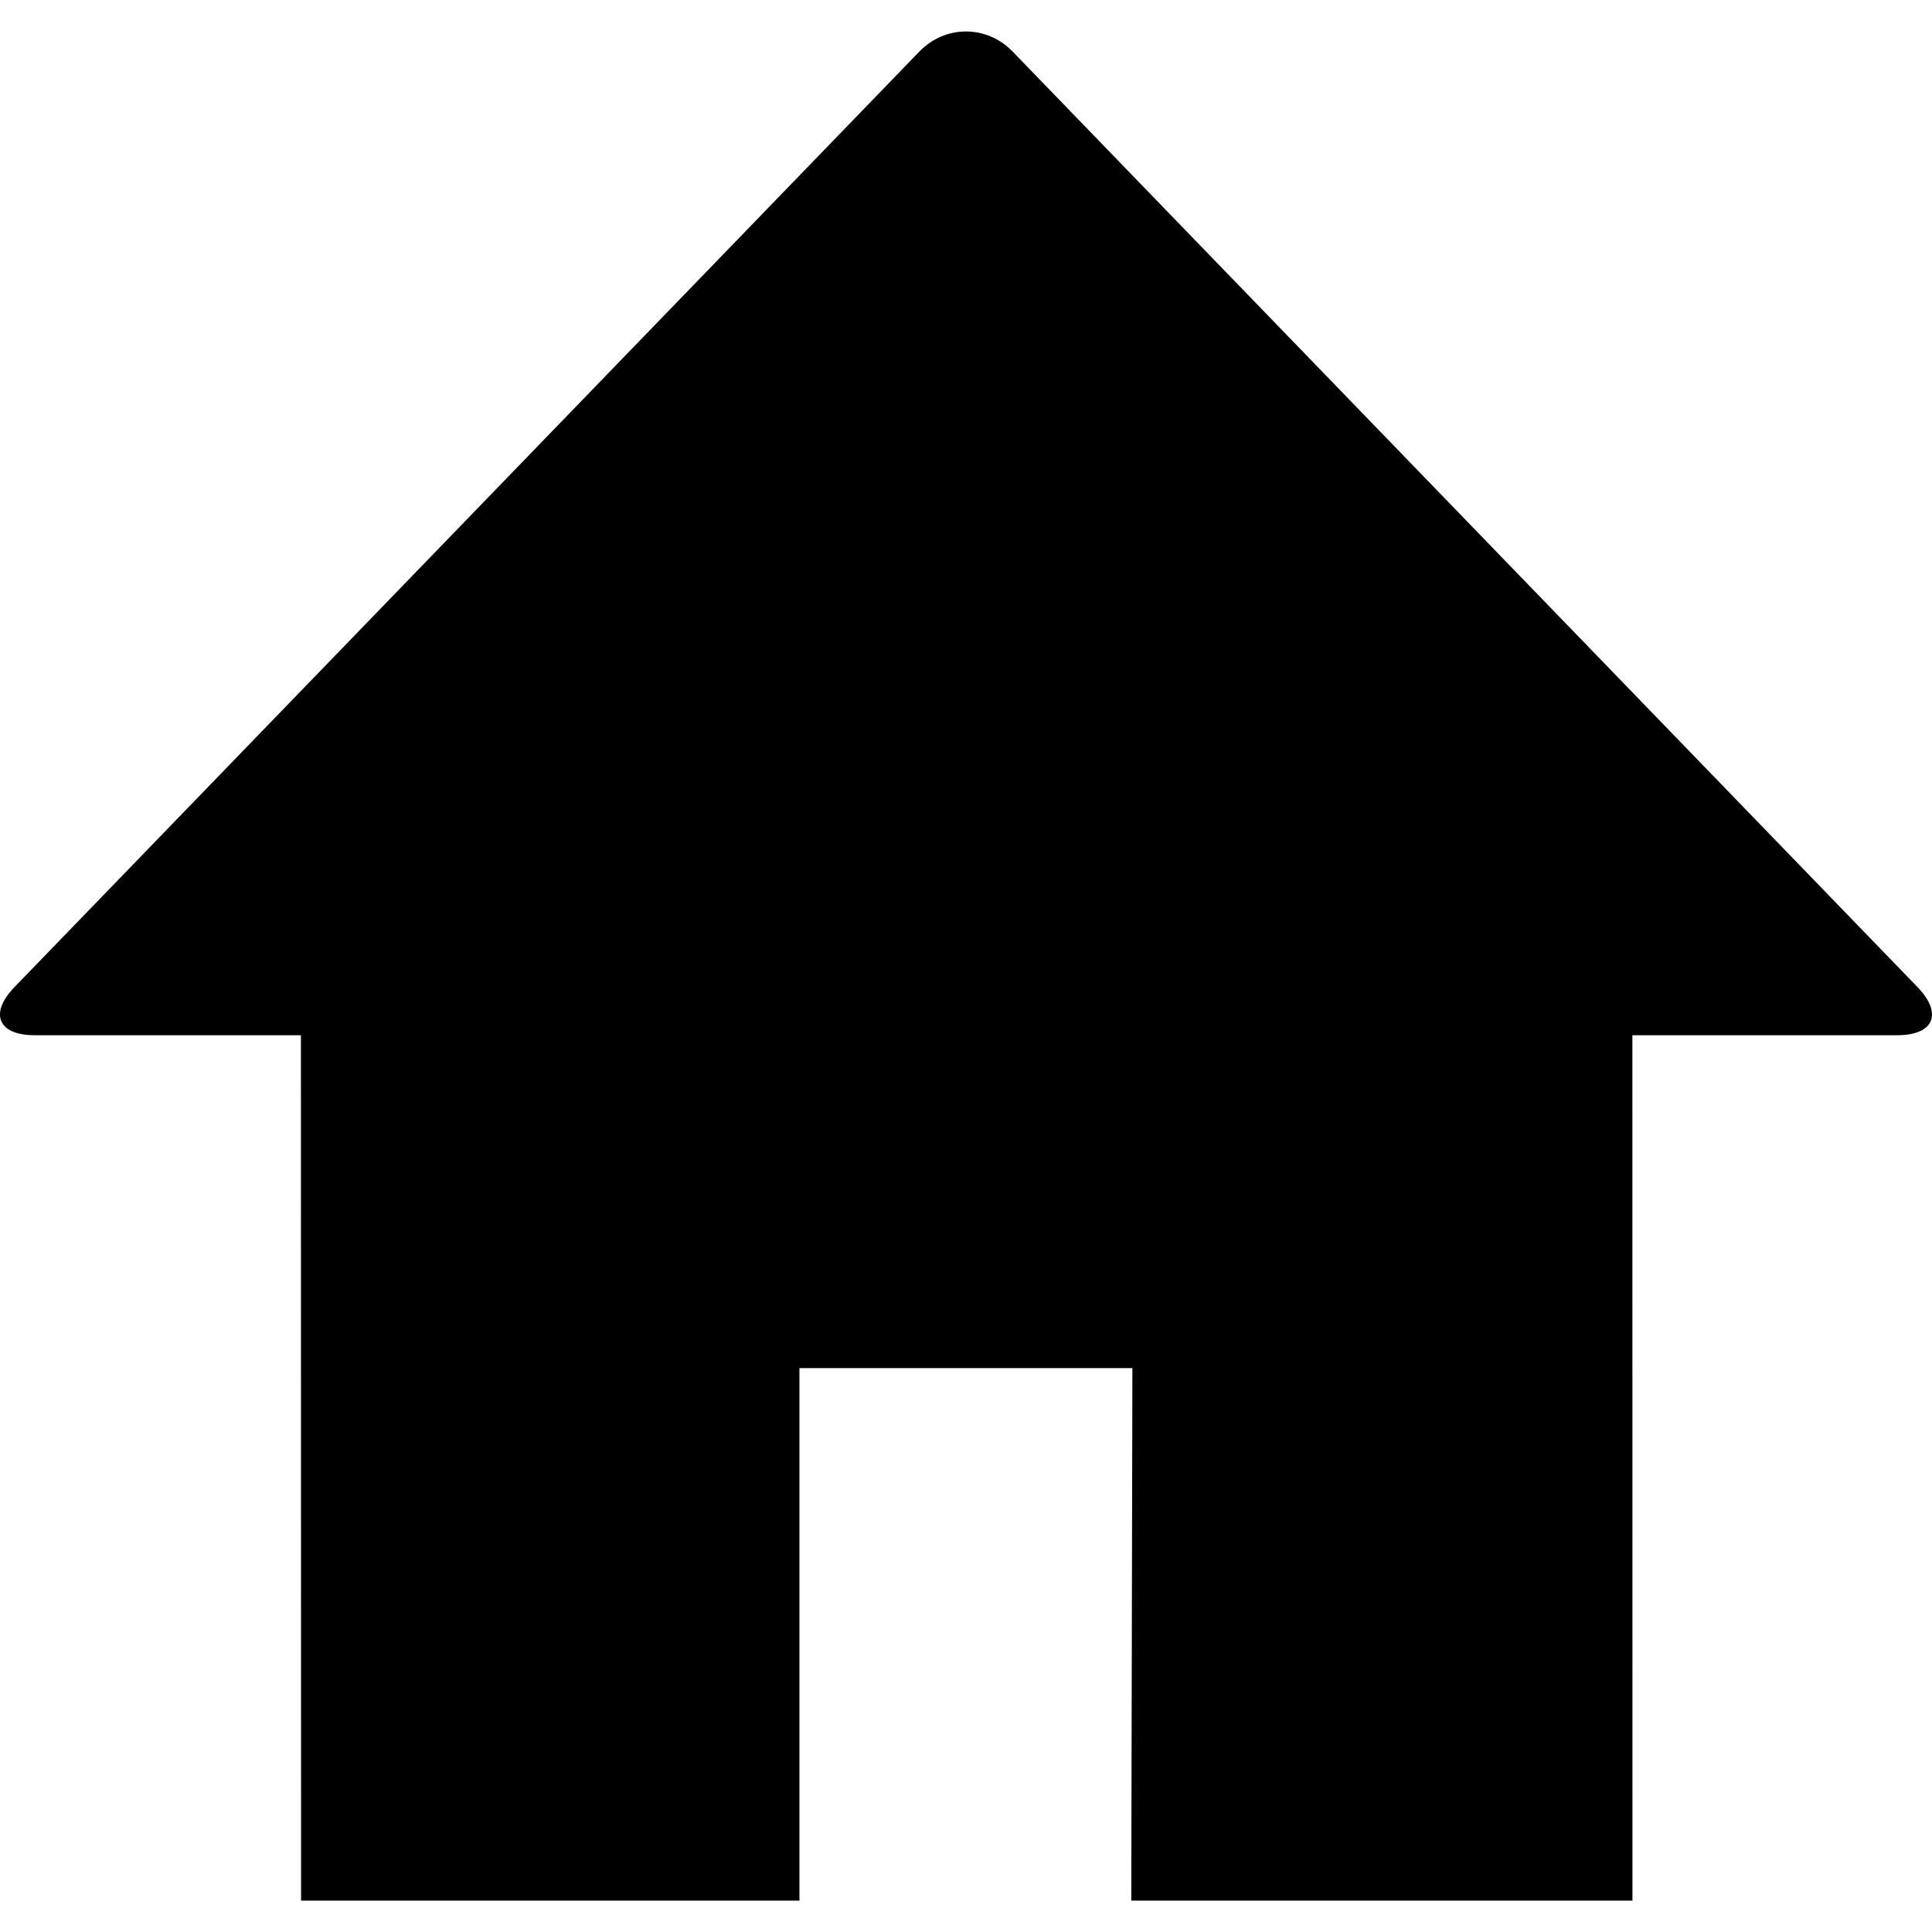
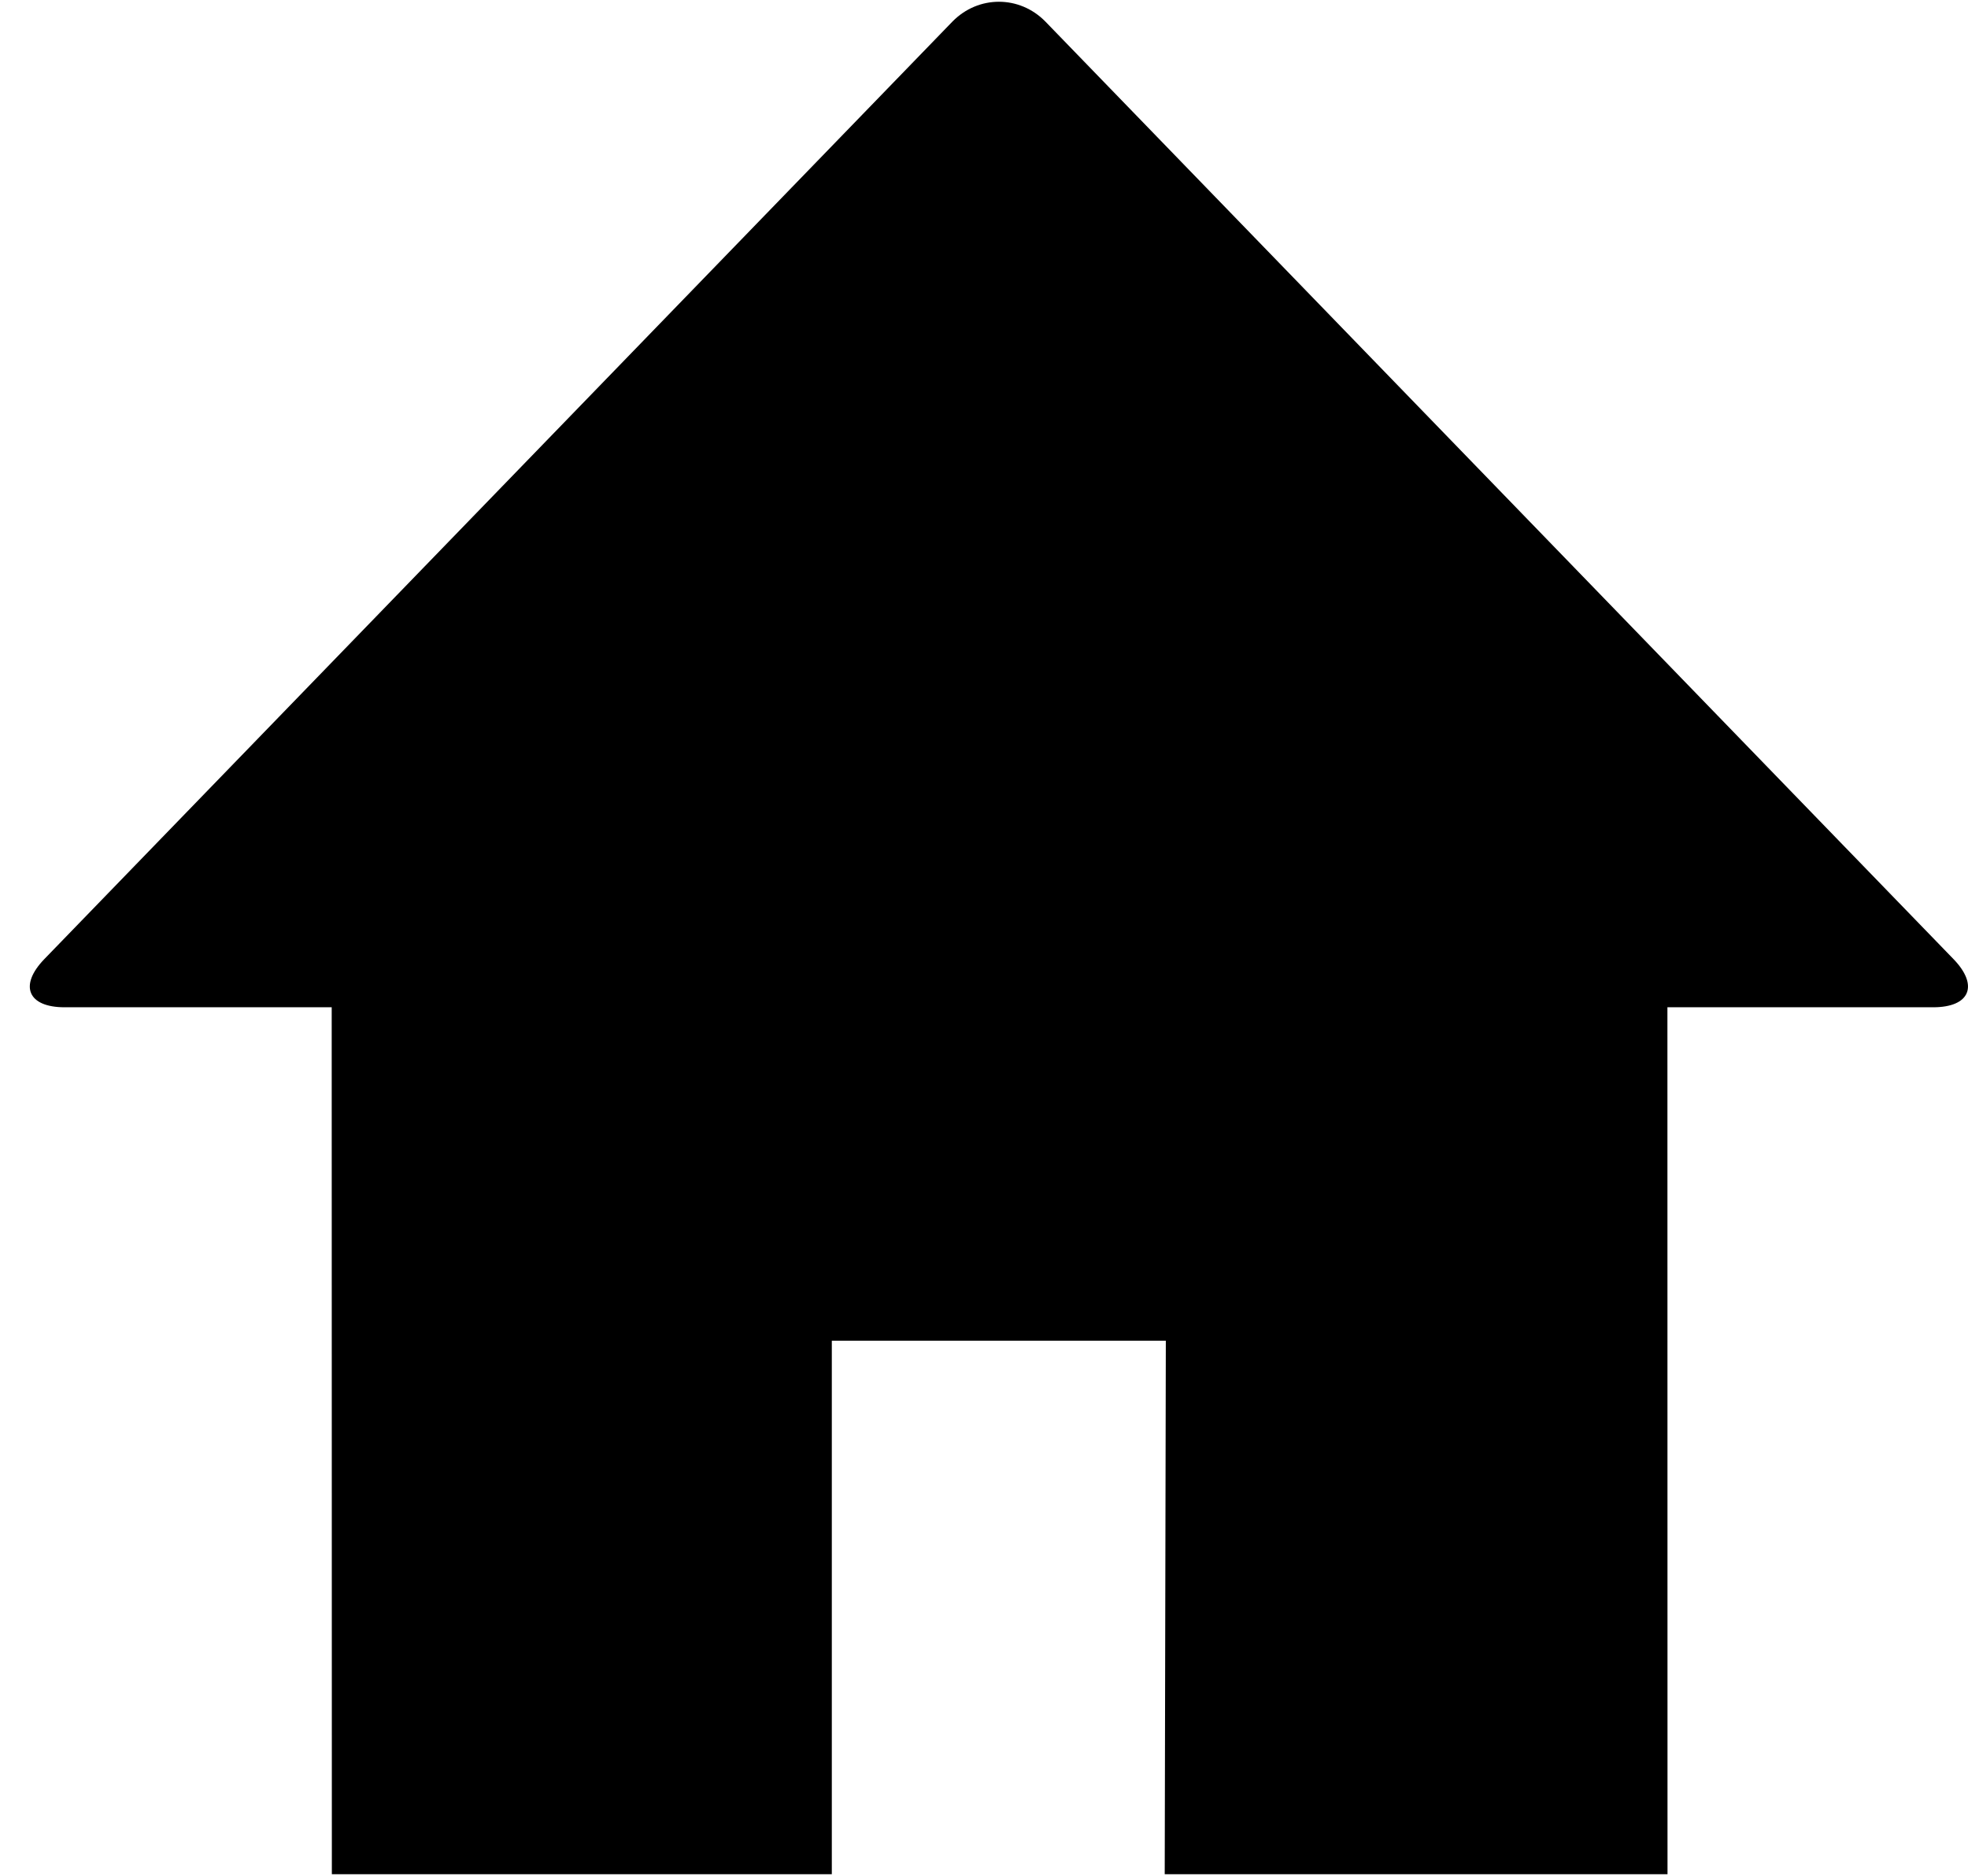
- <svg xmlns="http://www.w3.org/2000/svg" enable-background="new 0 0 24 24" height="24px" id="Layer_1" version="1.1" viewBox="0 0 24 24" width="24px" xml:space="preserve">
-   <path d="M23.821,12.263L12.575,0.636C12.415,0.473,12.208,0.391,12,0.391s-0.415,0.082-0.575,0.245L0.179,12.263  c-0.316,0.328-0.203,0.597,0.251,0.597h3.308l0.002,10.75c2.417,0,6.191,0,6.191,0v-6.615h4.136l-0.014,6.615c0,0,5.063,0,6.226,0  L20.278,12.86h3.291C24.023,12.86,24.137,12.591,23.821,12.263z" />
+ <svg xmlns="http://www.w3.org/2000/svg" width="64px" height="61px" viewBox="0 0 64 61" version="1.1">
+   <defs />
+   <g id="Page-1" stroke="none" stroke-width="1" fill="none" fill-rule="evenodd">
+     <g id="A4" fill="#000000">
+       <g id="home">
+         <path d="M63.53,31.19 L33.995,0.7 C33.575,0.272 33.031,0.057 32.485,0.057 C31.939,0.057 31.395,0.272 30.975,0.7 L1.44,31.19 C0.61,32.05 0.907,32.755 2.099,32.755 L10.787,32.755 L10.792,60.946 L27.051,60.946 L27.051,43.599 L37.913,43.599 L37.877,60.946 L54.228,60.946 L54.225,32.755 L62.868,32.755 C64.06,32.755 64.36,32.05 63.53,31.19 Z" id="Shape" />
+       </g>
+     </g>
+   </g>
</svg>
